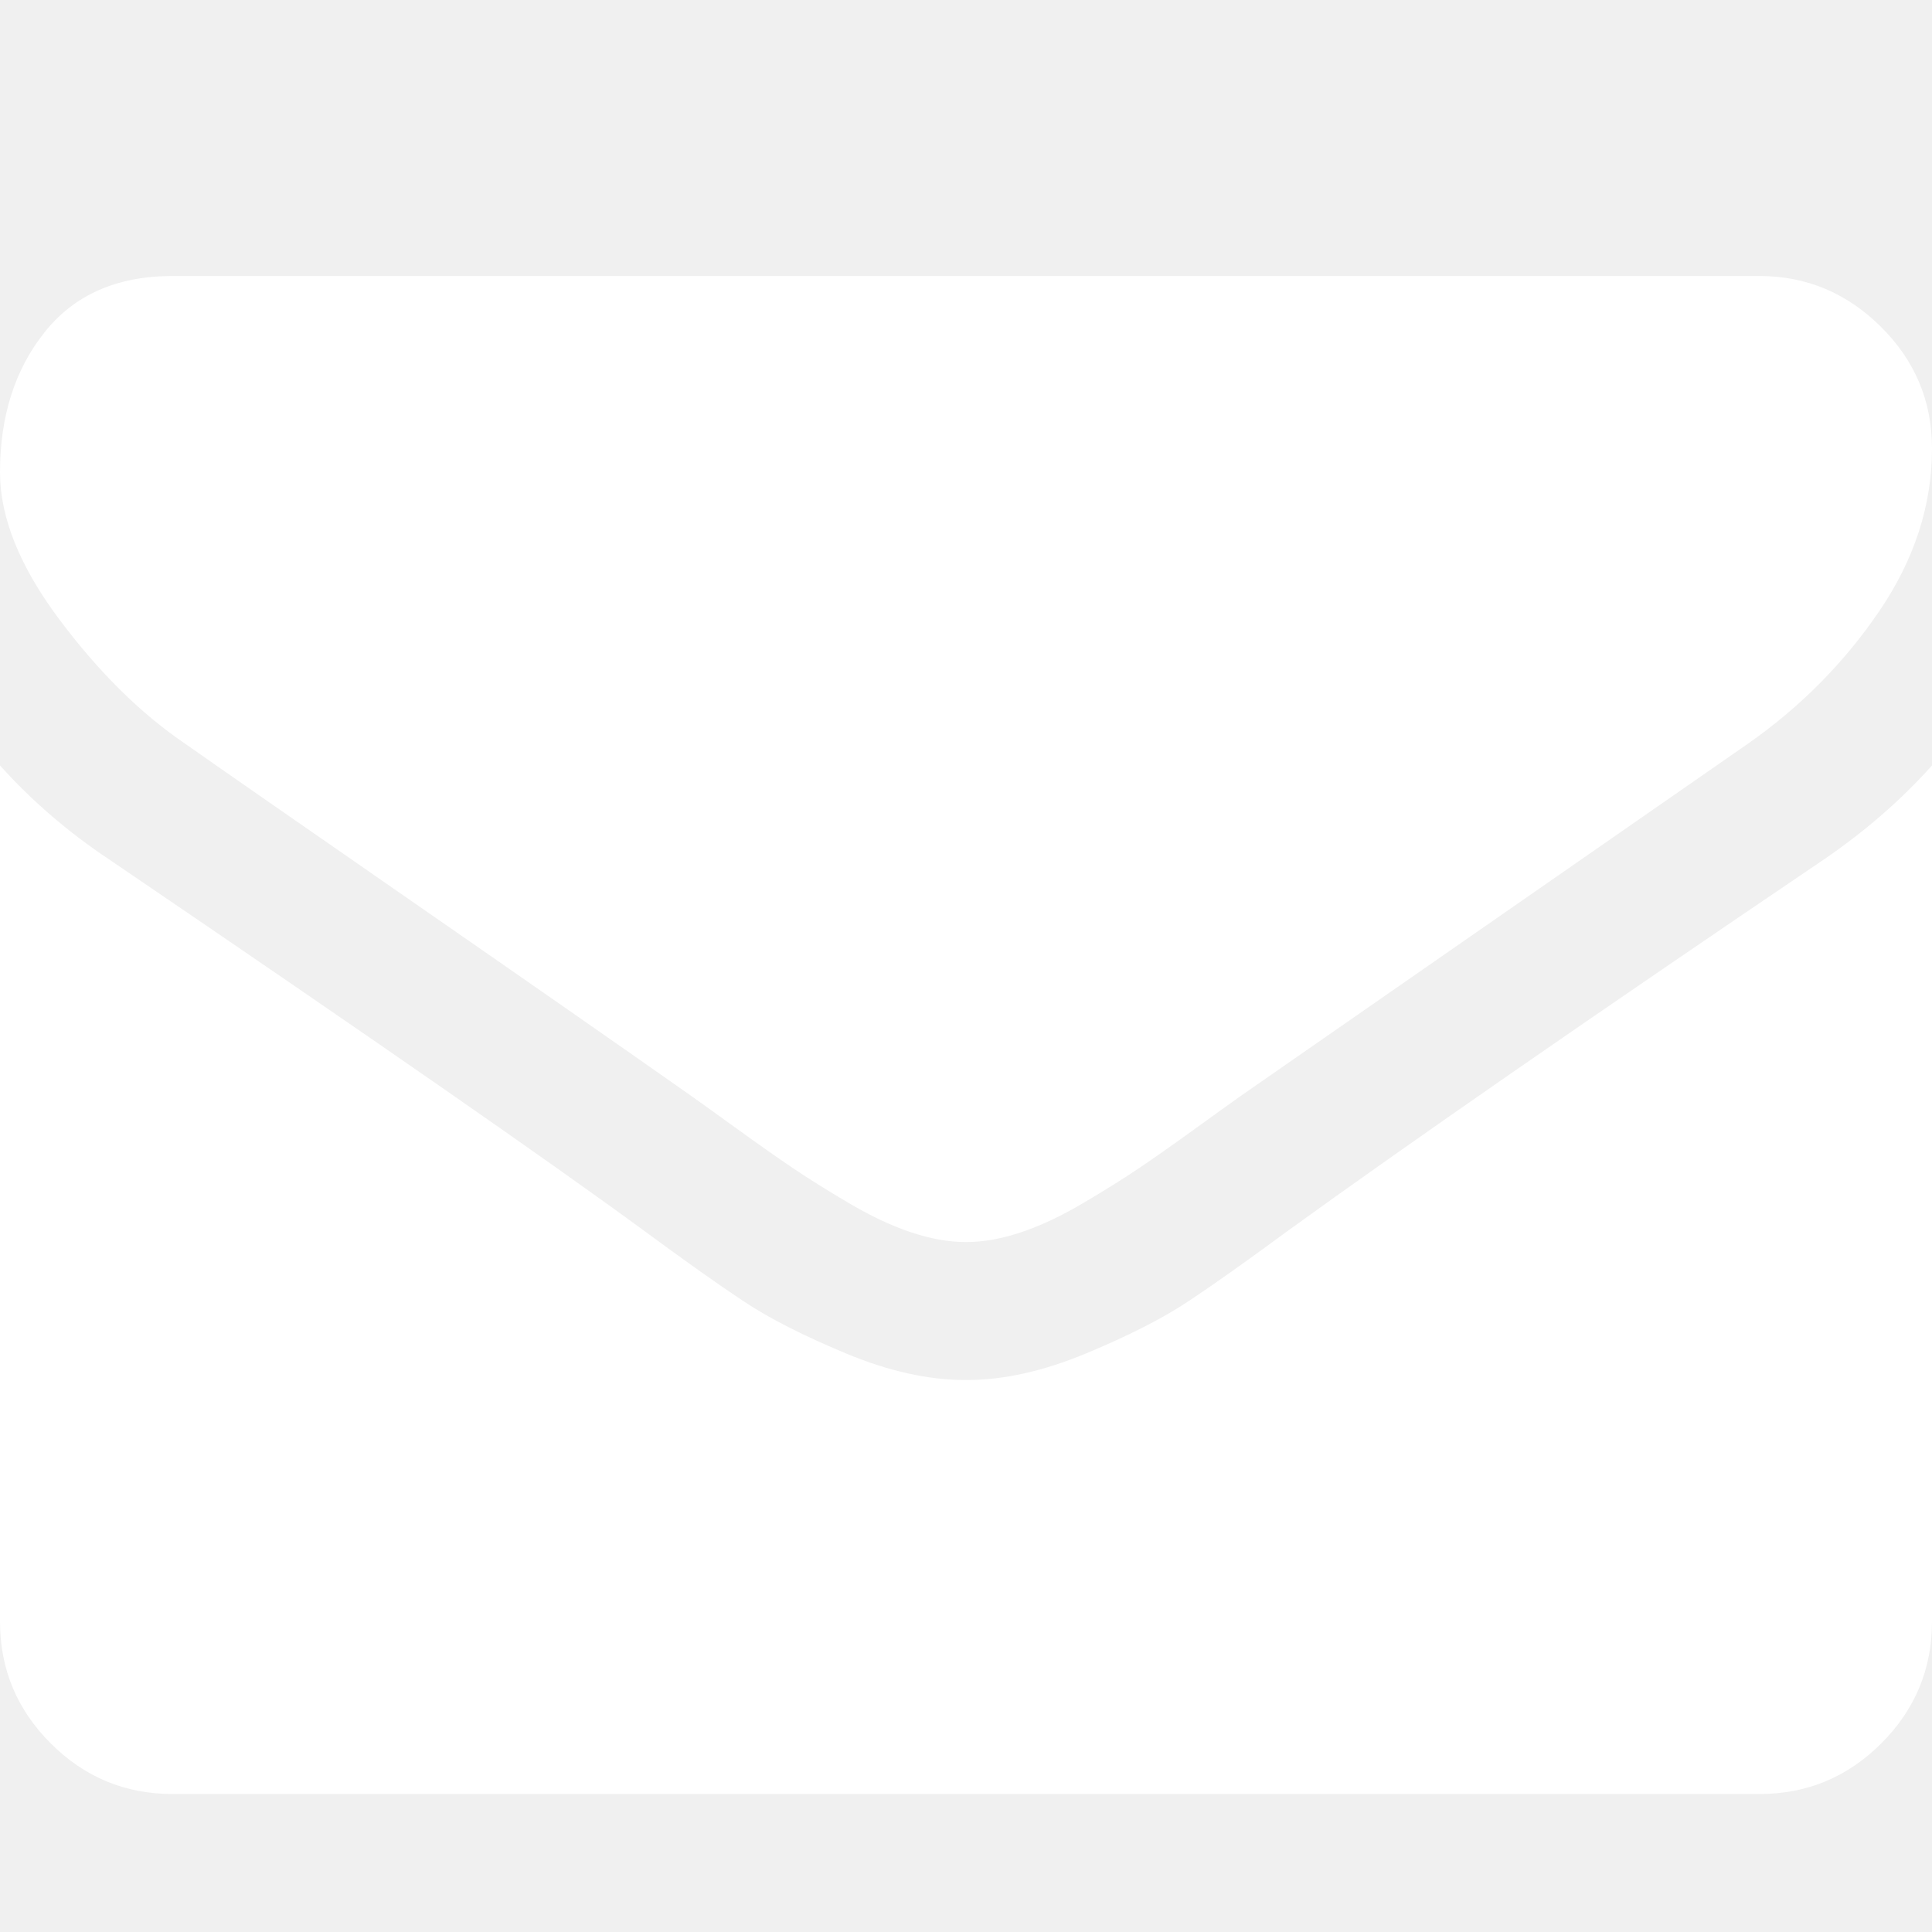
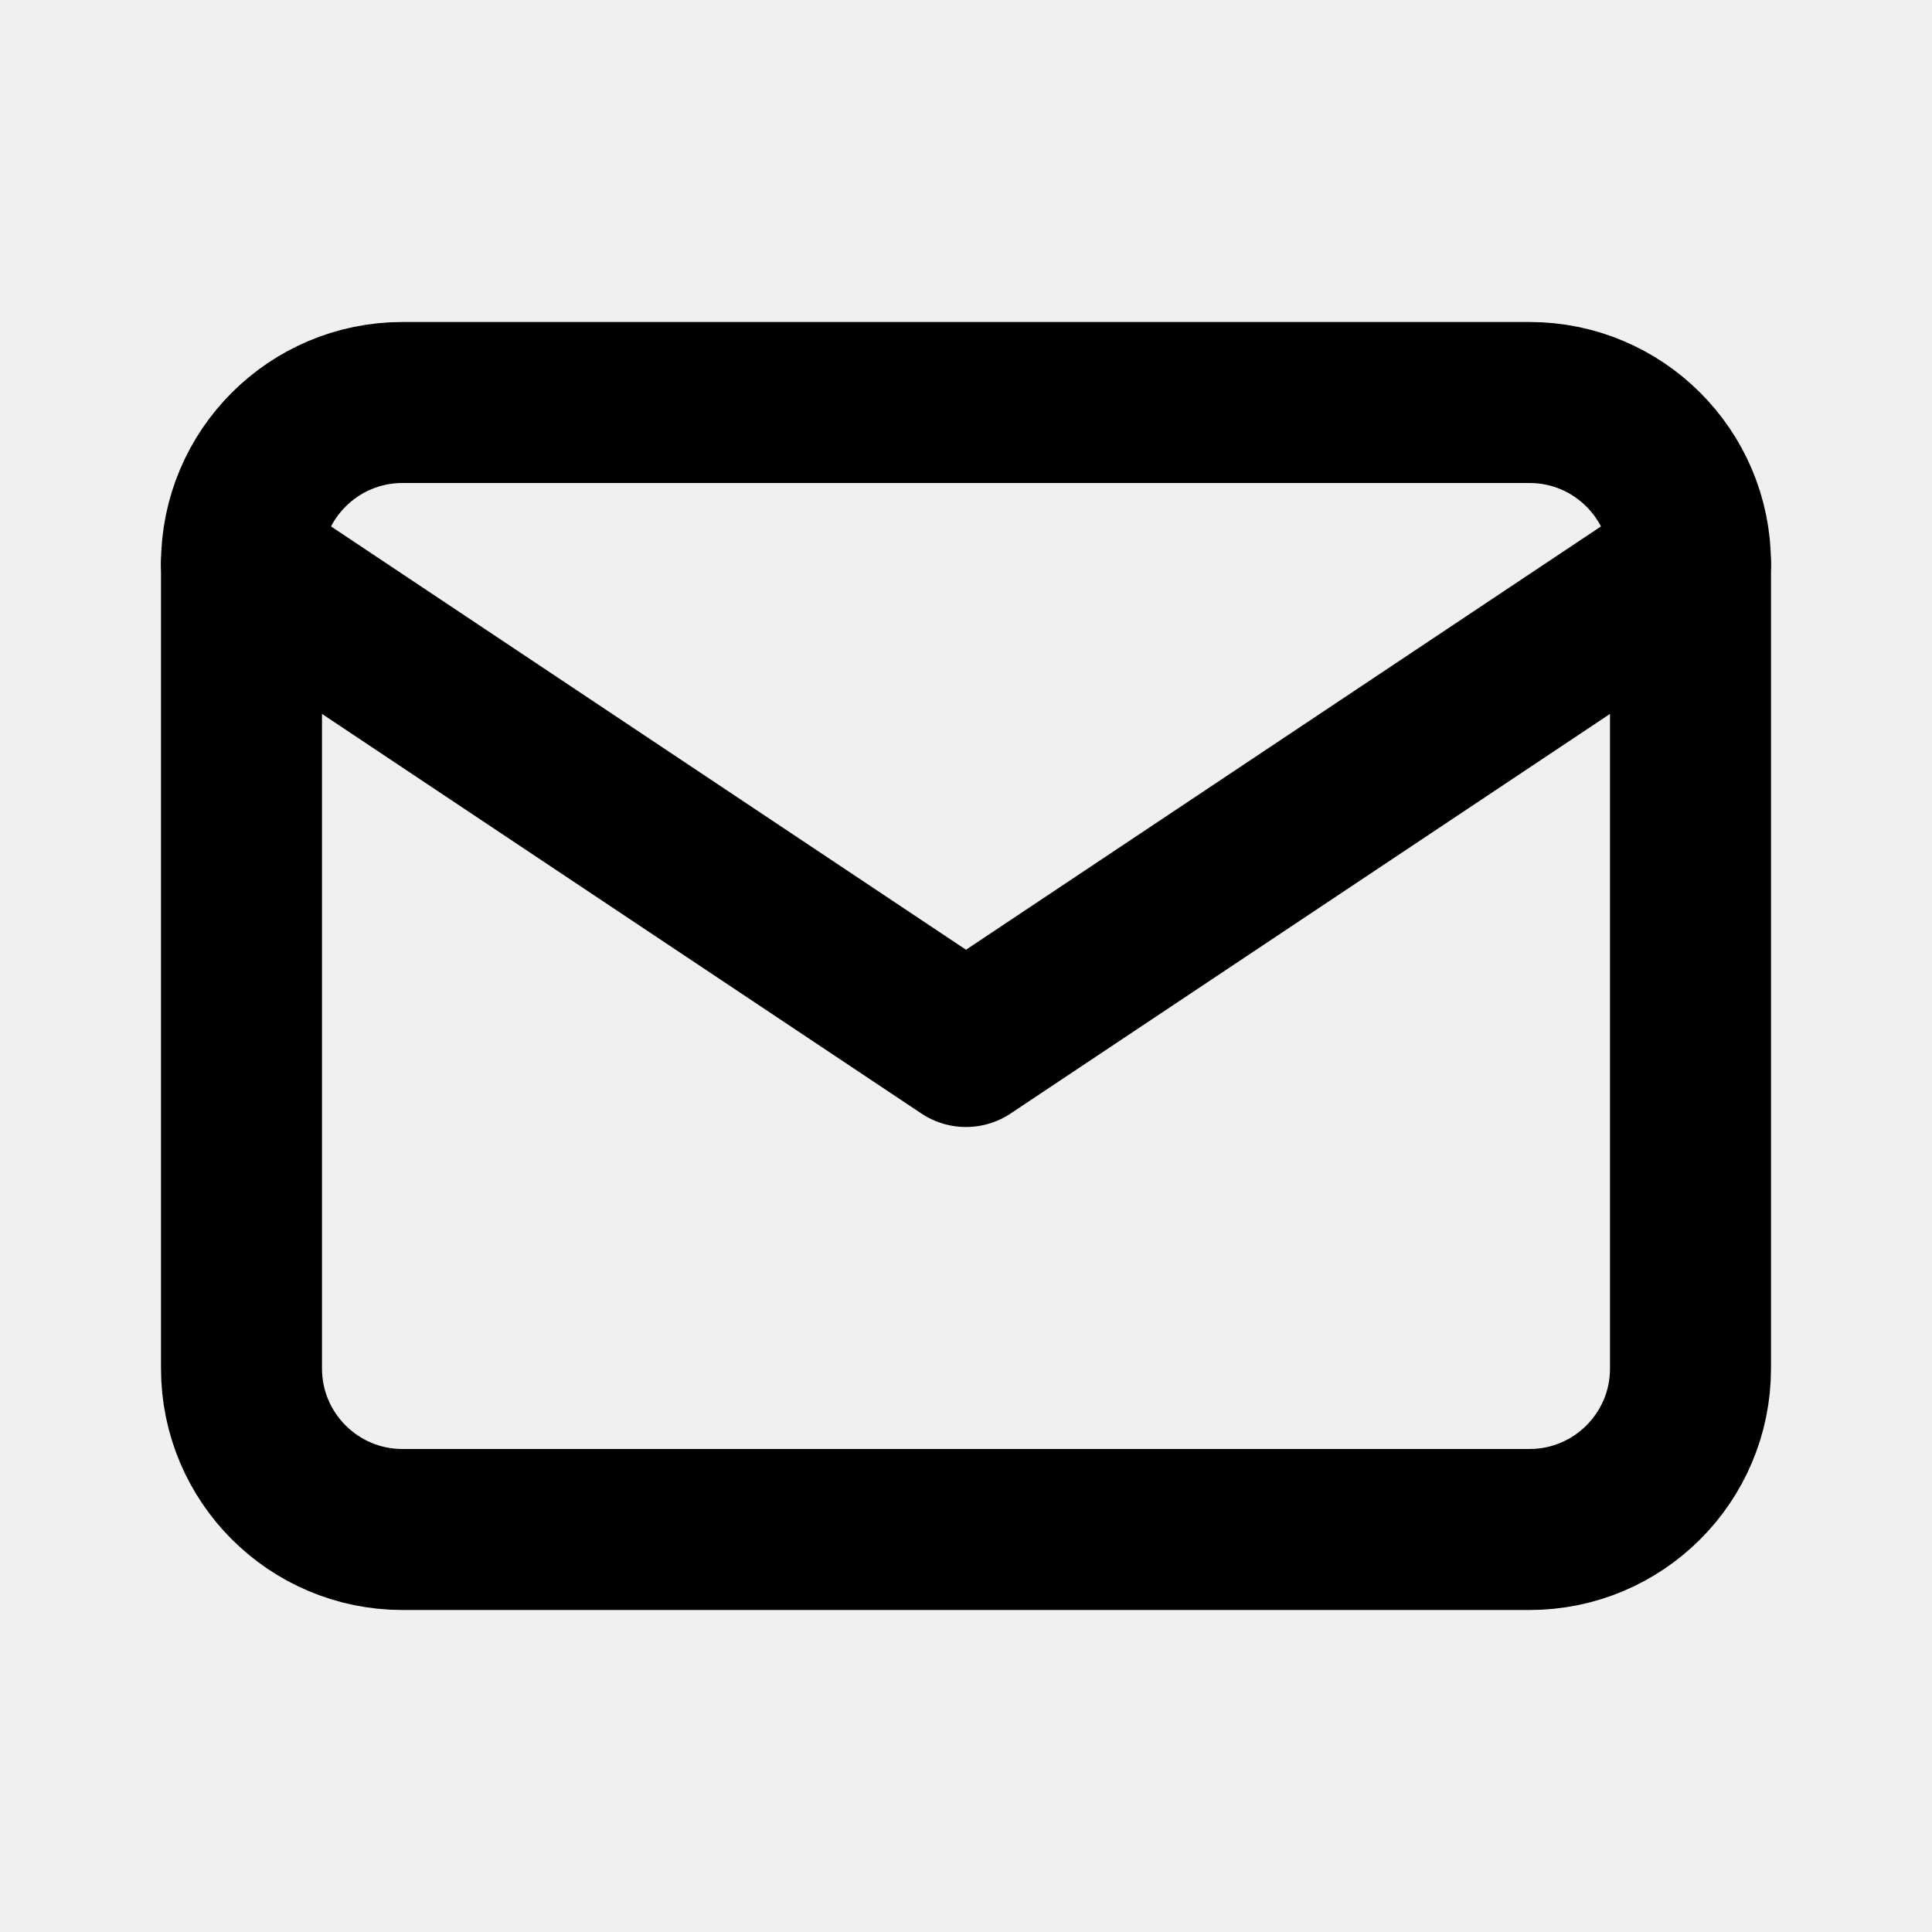
- <svg xmlns="http://www.w3.org/2000/svg" width="1792" height="1792">
-   <path fill="#FFF" d="M1792 710v794q0 66-47 113t-113 47H160q-66 0-113-47T0 1504V710q44 49 101 87 362 246 497 345 57 42 92.5 65.5t94.5 48 110 24.5h2q51 0 110-24.5t94.5-48 92.5-65.5q170-123 498-345 57-39 100-87zm0-294q0 79-49 151t-122 123q-376 261-468 325-10 7-42.5 30.5t-54 38-52 32.5-57.5 27-50 9h-2q-23 0-50-9t-57.5-27-52-32.5-54-38T639 1015q-91-64-262-182.5T172 690q-62-42-117-115.5T0 438q0-78 41.5-130T160 256h1472q65 0 112.5 47t47.5 113z" />
+ <svg xmlns="http://www.w3.org/2000/svg" width="24" height="24" stroke-width="2" stroke="currentColor" fill="none" stroke-linecap="round" stroke-linejoin="round">
+   <path d="M0 0h24v24H0z" stroke="none" />
+   <rect x="3" y="5" width="18" height="14" rx="2" />
+   <path d="M3 7l9 6 9-6" />
</svg>
